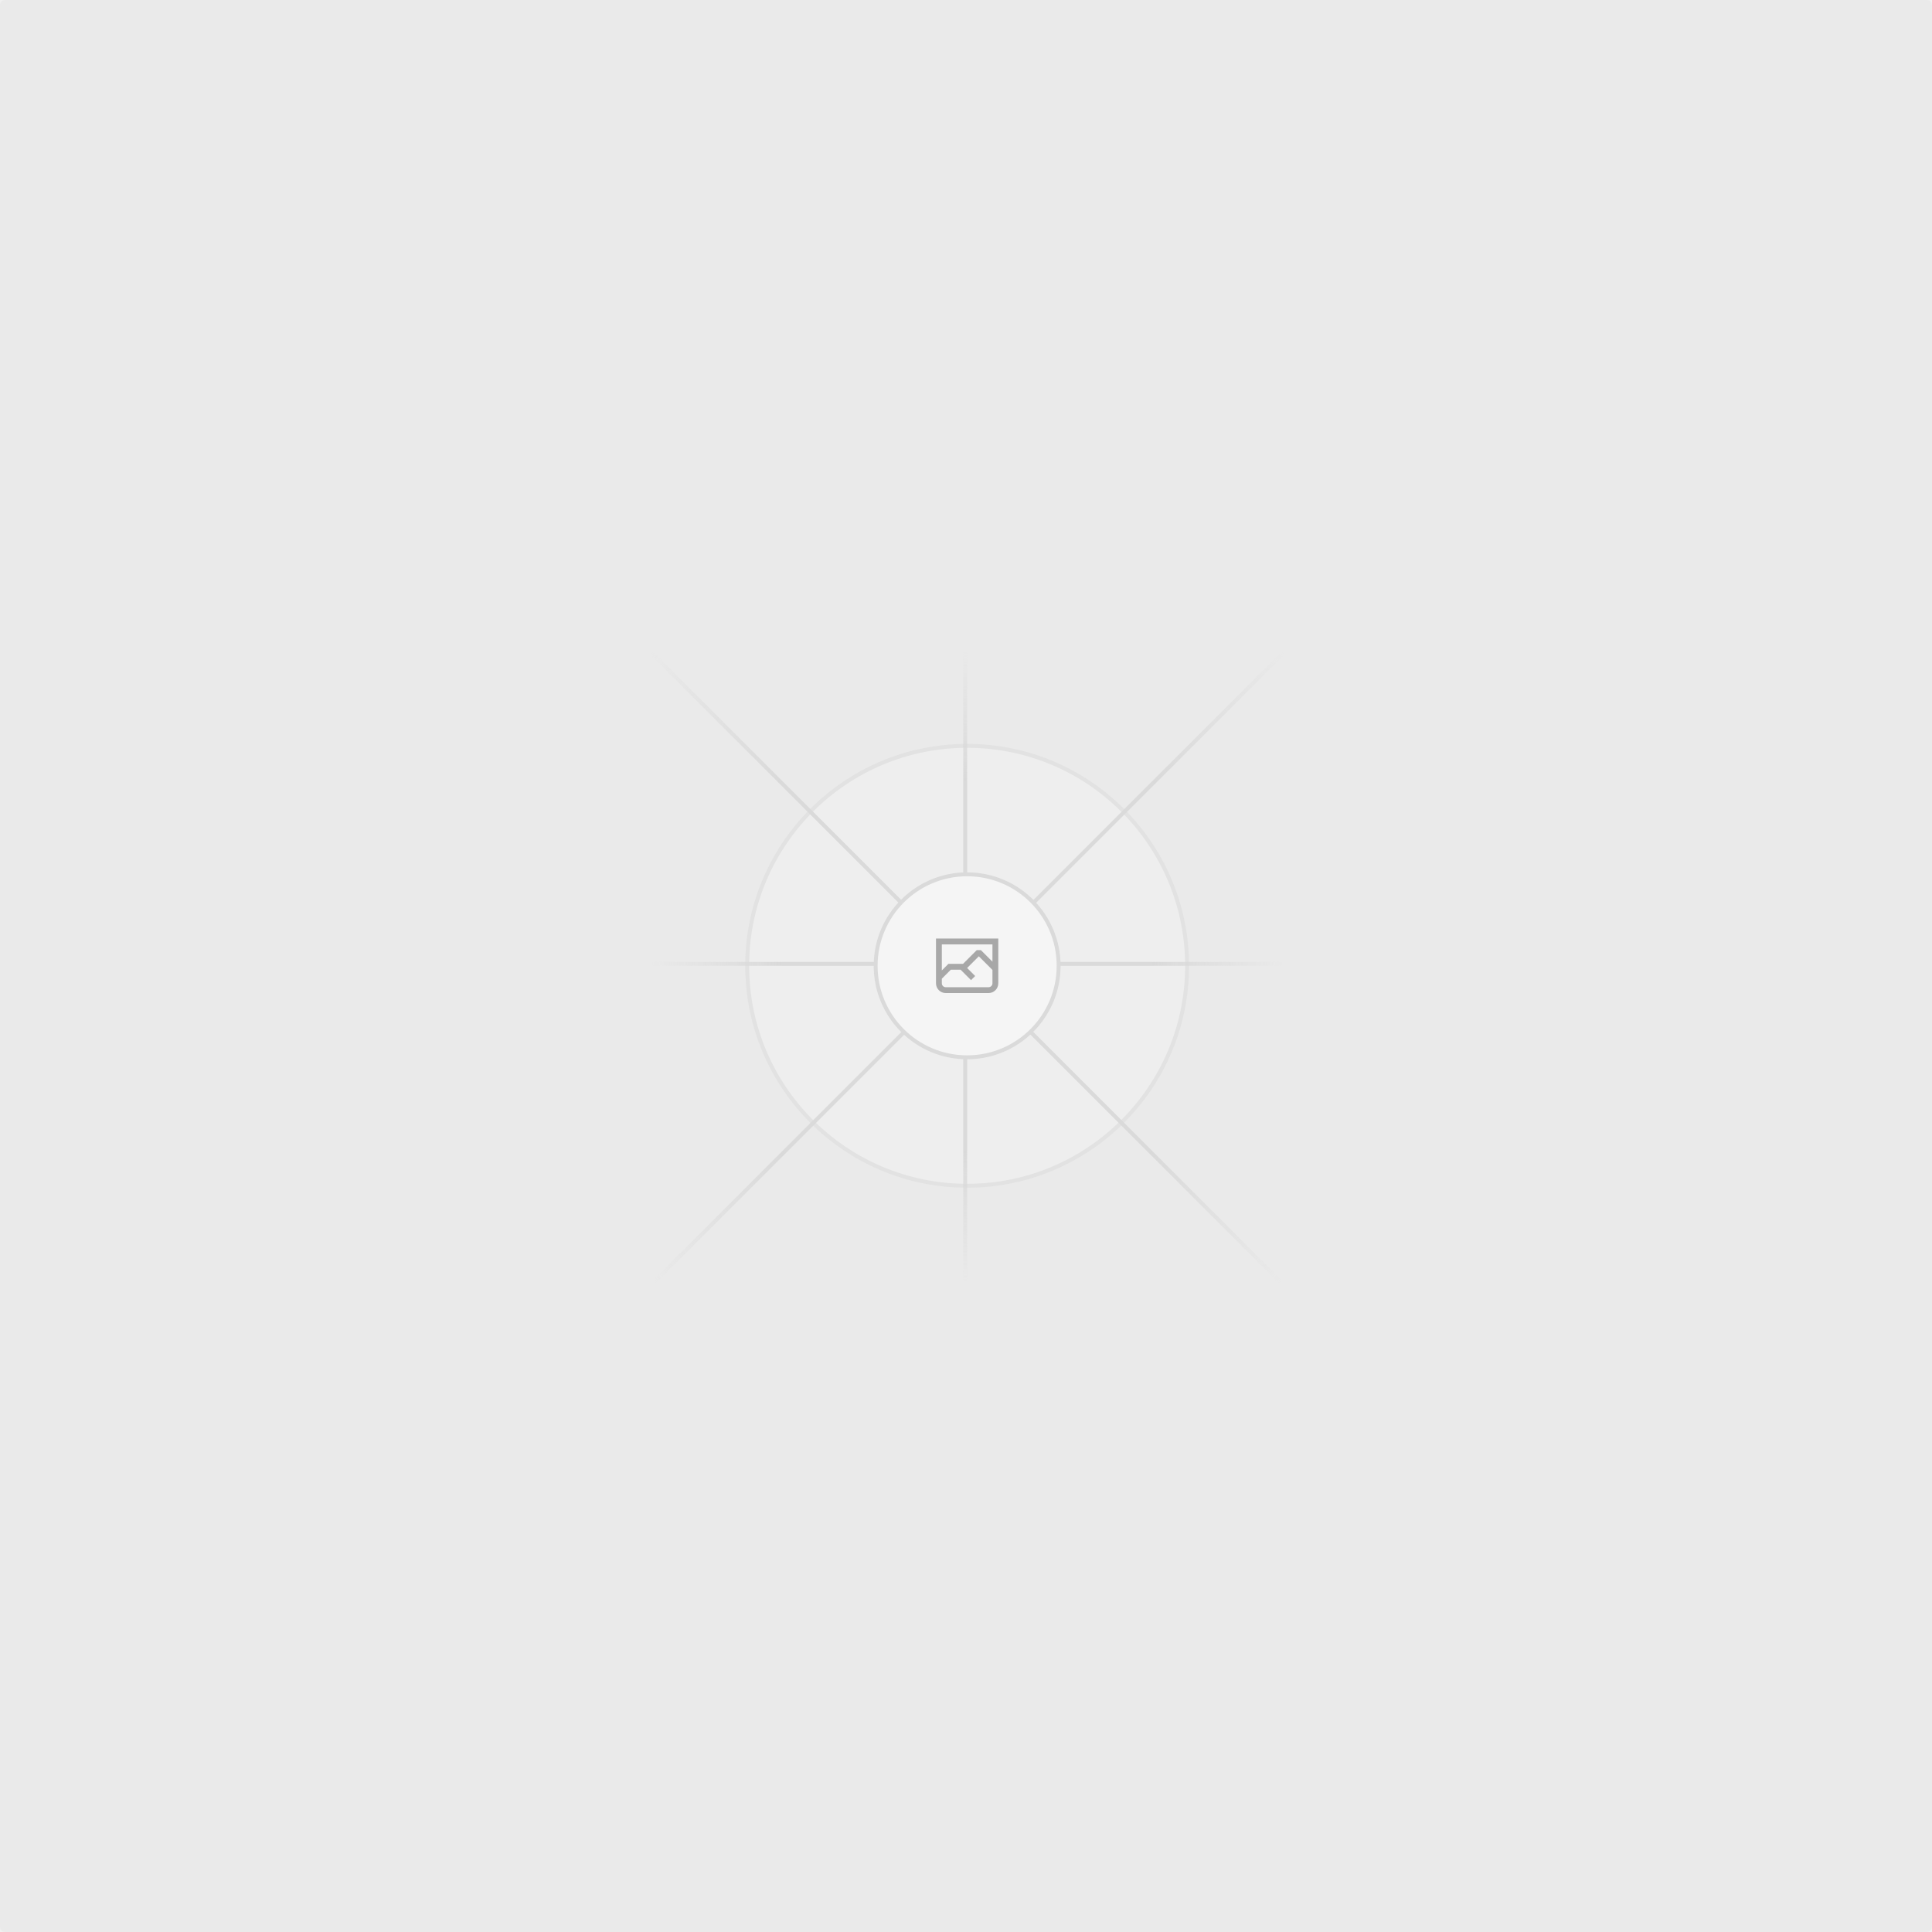
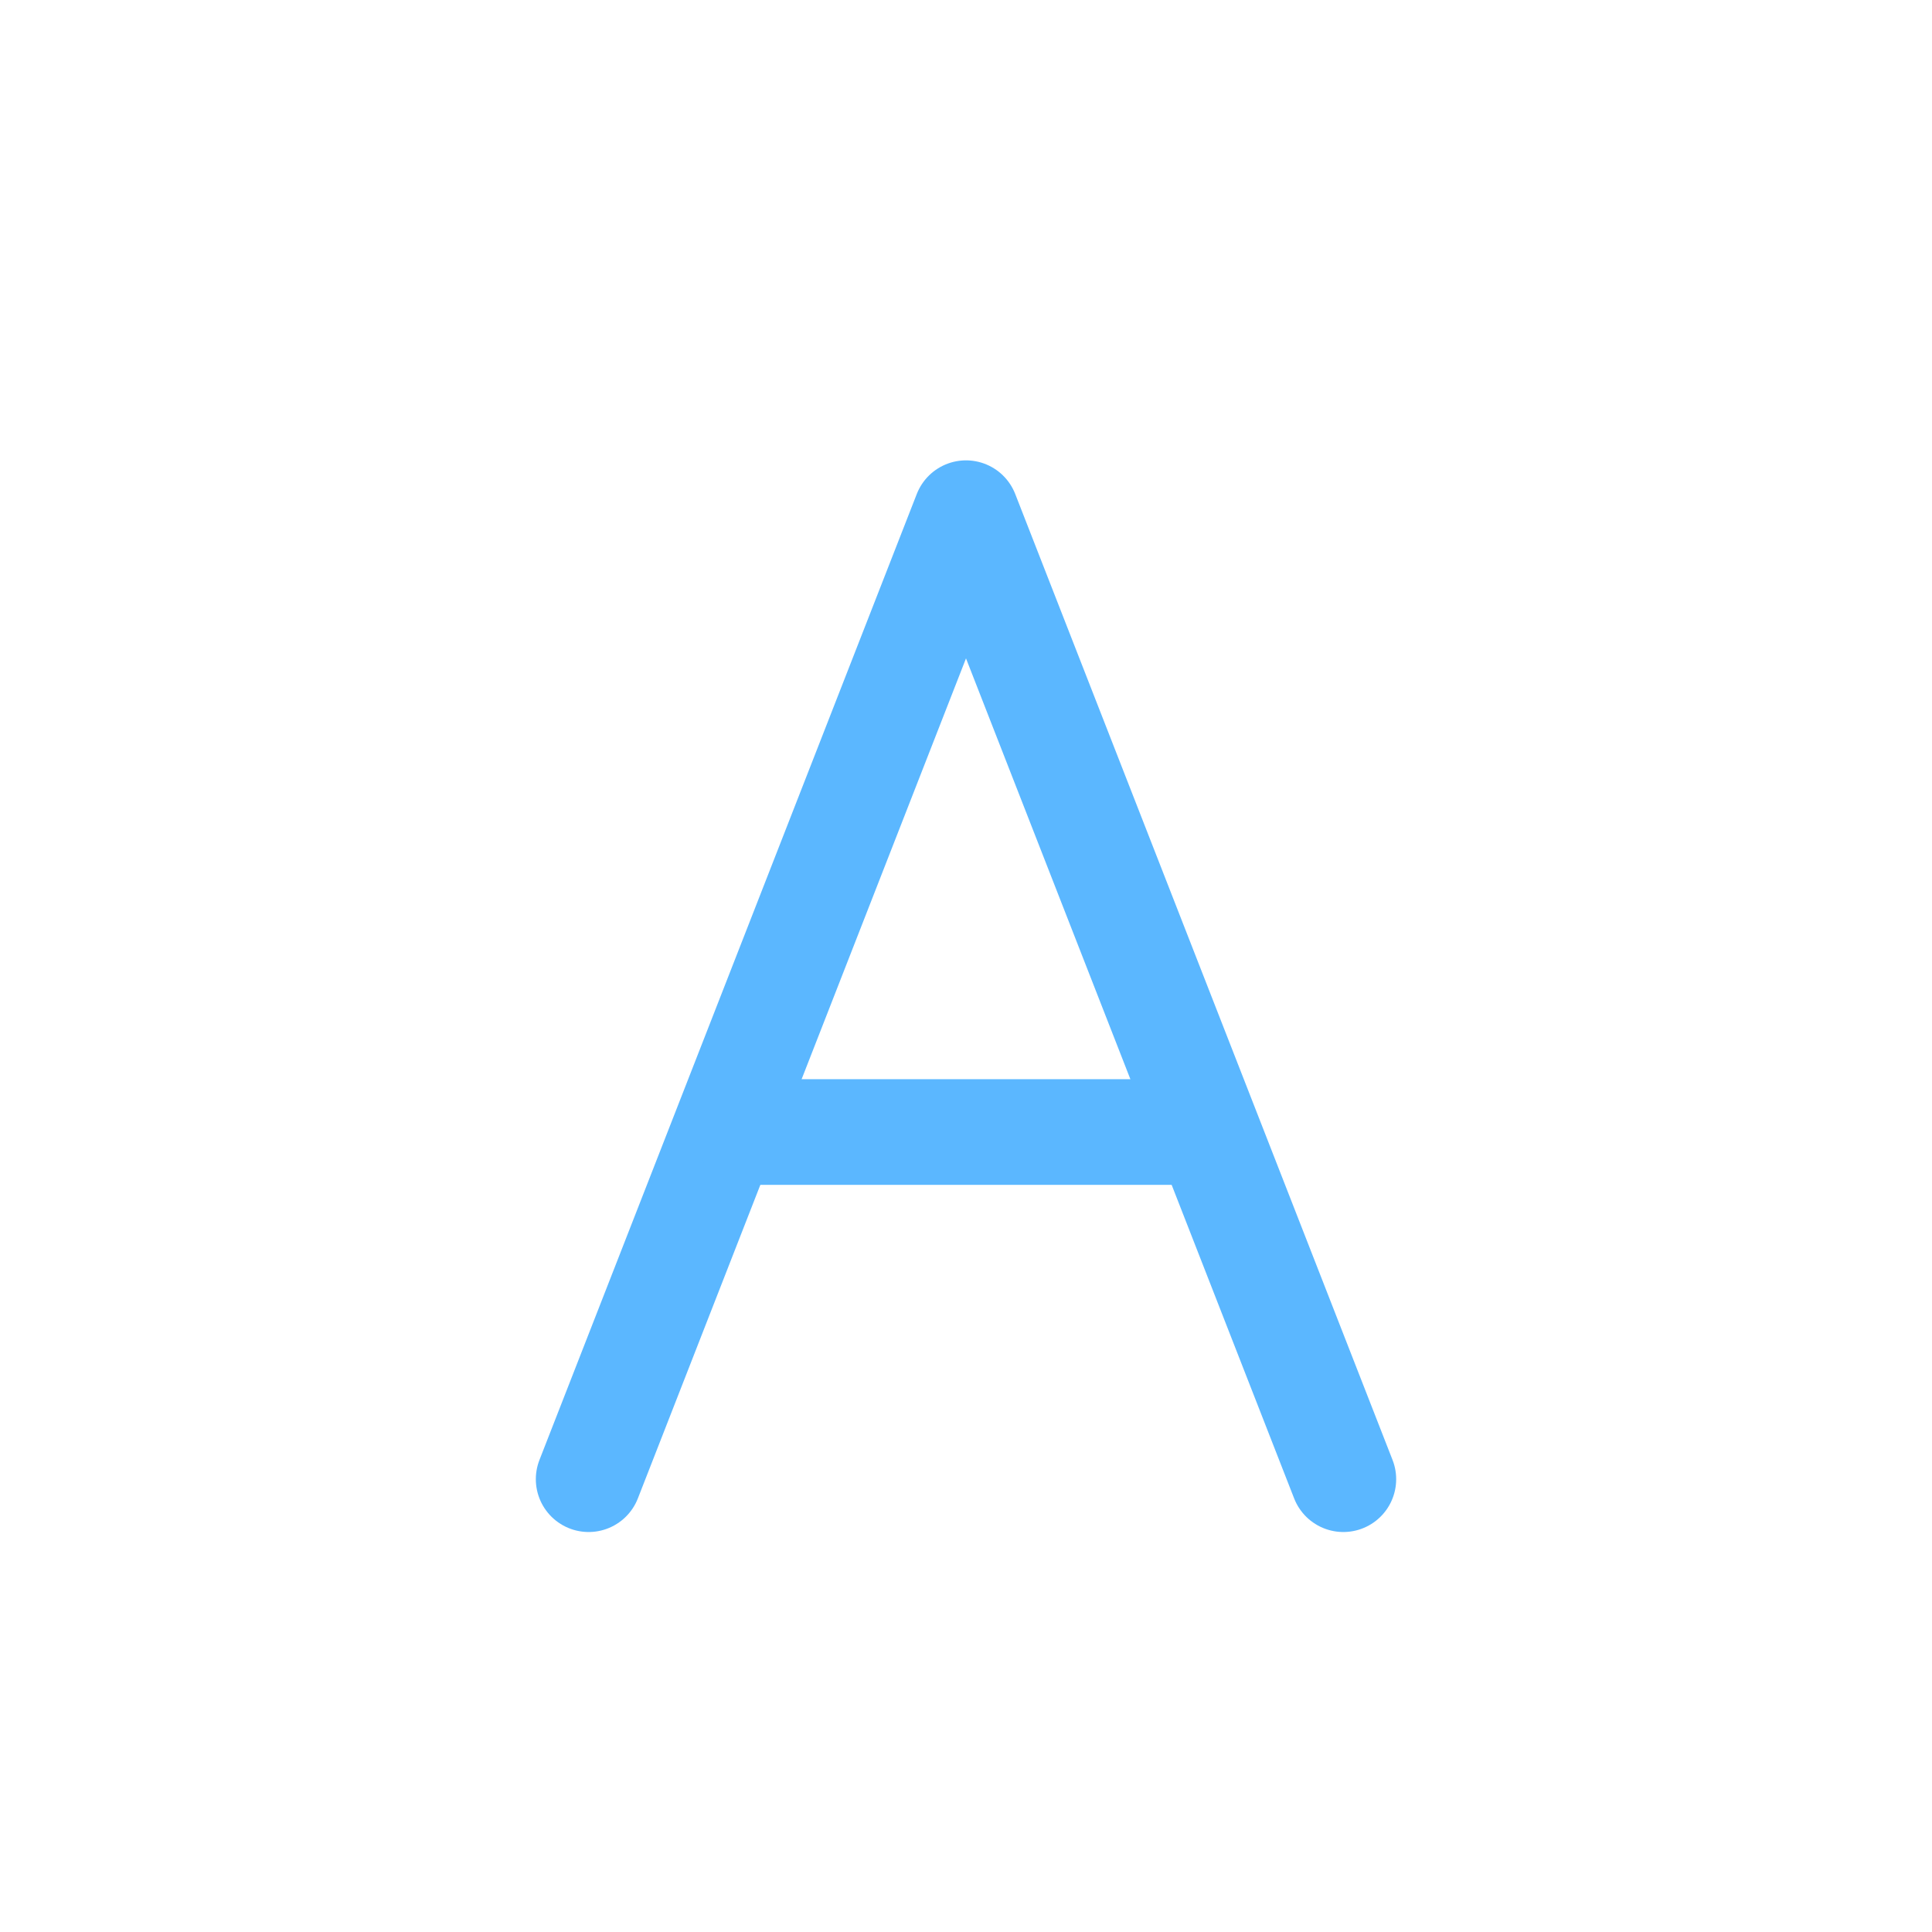
- <svg xmlns="http://www.w3.org/2000/svg" width="1200" height="1200" fill="none">
-   <rect width="1200" height="1200" fill="#EAEAEA" rx="3" />
-   <g opacity=".5">
-     <g opacity=".5">
-       <path fill="#FAFAFA" d="M600.709 736.5c-75.454 0-136.621-61.167-136.621-136.62 0-75.454 61.167-136.621 136.621-136.621 75.453 0 136.62 61.167 136.62 136.621 0 75.453-61.167 136.62-136.62 136.62Z" />
-       <path stroke="#C9C9C9" stroke-width="2.418" d="M600.709 736.5c-75.454 0-136.621-61.167-136.621-136.62 0-75.454 61.167-136.621 136.621-136.621 75.453 0 136.62 61.167 136.62 136.621 0 75.453-61.167 136.62-136.62 136.62Z" />
-     </g>
-     <path stroke="url(#a)" stroke-width="2.418" d="M0-1.209h553.581" transform="scale(1 -1) rotate(45 1163.11 91.165)" />
-     <path stroke="url(#b)" stroke-width="2.418" d="M404.846 598.671h391.726" />
-     <path stroke="url(#c)" stroke-width="2.418" d="M599.5 795.742V404.017" />
-     <path stroke="url(#d)" stroke-width="2.418" d="m795.717 796.597-391.441-391.44" />
-     <path fill="#fff" d="M600.709 656.704c-31.384 0-56.825-25.441-56.825-56.824 0-31.384 25.441-56.825 56.825-56.825 31.383 0 56.824 25.441 56.824 56.825 0 31.383-25.441 56.824-56.824 56.824Z" />
-     <g clip-path="url(#e)">
-       <path fill="#666" fill-rule="evenodd" d="M616.426 586.58h-31.434v16.176l3.553-3.554.531-.531h9.068l.074-.074 8.463-8.463h2.565l7.18 7.181V586.58Zm-15.715 14.654 3.698 3.699 1.283 1.282-2.565 2.565-1.282-1.283-5.2-5.199h-6.066l-5.514 5.514-.073.073v2.876a2.418 2.418 0 0 0 2.418 2.418h26.598a2.418 2.418 0 0 0 2.418-2.418v-8.317l-8.463-8.463-7.181 7.181-.071.072Zm-19.347 5.442v4.085a6.045 6.045 0 0 0 6.046 6.045h26.598a6.044 6.044 0 0 0 6.045-6.045v-7.108l1.356-1.355-1.282-1.283-.074-.073v-17.989h-38.689v23.43l-.146.146.146.147Z" clip-rule="evenodd" />
-     </g>
-     <path stroke="#C9C9C9" stroke-width="2.418" d="M600.709 656.704c-31.384 0-56.825-25.441-56.825-56.824 0-31.384 25.441-56.825 56.825-56.825 31.383 0 56.824 25.441 56.824 56.825 0 31.383-25.441 56.824-56.824 56.824Z" />
+ <svg xmlns="http://www.w3.org/2000/svg" viewBox="0 0 512 512" role="img" aria-label="Aditya monogram A logo">
+   <rect width="512" height="512" fill="#ffffff" />
+   <g fill="none" stroke="#5BB7FF" stroke-width="28" stroke-linecap="round" stroke-linejoin="round">
+     <path d="M156 392 L256 136 L356 392" />
+     <path d="M198 300 H314" />
  </g>
-   <defs>
-     <linearGradient id="a" x1="554.061" x2="-.48" y1=".083" y2=".087" gradientUnits="userSpaceOnUse">
-       <stop stop-color="#C9C9C9" stop-opacity="0" />
-       <stop offset=".208" stop-color="#C9C9C9" />
-       <stop offset=".792" stop-color="#C9C9C9" />
-       <stop offset="1" stop-color="#C9C9C9" stop-opacity="0" />
-     </linearGradient>
-     <linearGradient id="b" x1="796.912" x2="404.507" y1="599.963" y2="599.965" gradientUnits="userSpaceOnUse">
-       <stop stop-color="#C9C9C9" stop-opacity="0" />
-       <stop offset=".208" stop-color="#C9C9C9" />
-       <stop offset=".792" stop-color="#C9C9C9" />
-       <stop offset="1" stop-color="#C9C9C9" stop-opacity="0" />
-     </linearGradient>
-     <linearGradient id="c" x1="600.792" x2="600.794" y1="403.677" y2="796.082" gradientUnits="userSpaceOnUse">
-       <stop stop-color="#C9C9C9" stop-opacity="0" />
-       <stop offset=".208" stop-color="#C9C9C9" />
-       <stop offset=".792" stop-color="#C9C9C9" />
-       <stop offset="1" stop-color="#C9C9C9" stop-opacity="0" />
-     </linearGradient>
-     <linearGradient id="d" x1="404.85" x2="796.972" y1="403.903" y2="796.02" gradientUnits="userSpaceOnUse">
-       <stop stop-color="#C9C9C9" stop-opacity="0" />
-       <stop offset=".208" stop-color="#C9C9C9" />
-       <stop offset=".792" stop-color="#C9C9C9" />
-       <stop offset="1" stop-color="#C9C9C9" stop-opacity="0" />
-     </linearGradient>
-     <clipPath id="e">
-       <path fill="#fff" d="M581.364 580.535h38.689v38.689h-38.689z" />
-     </clipPath>
-   </defs>
</svg>
